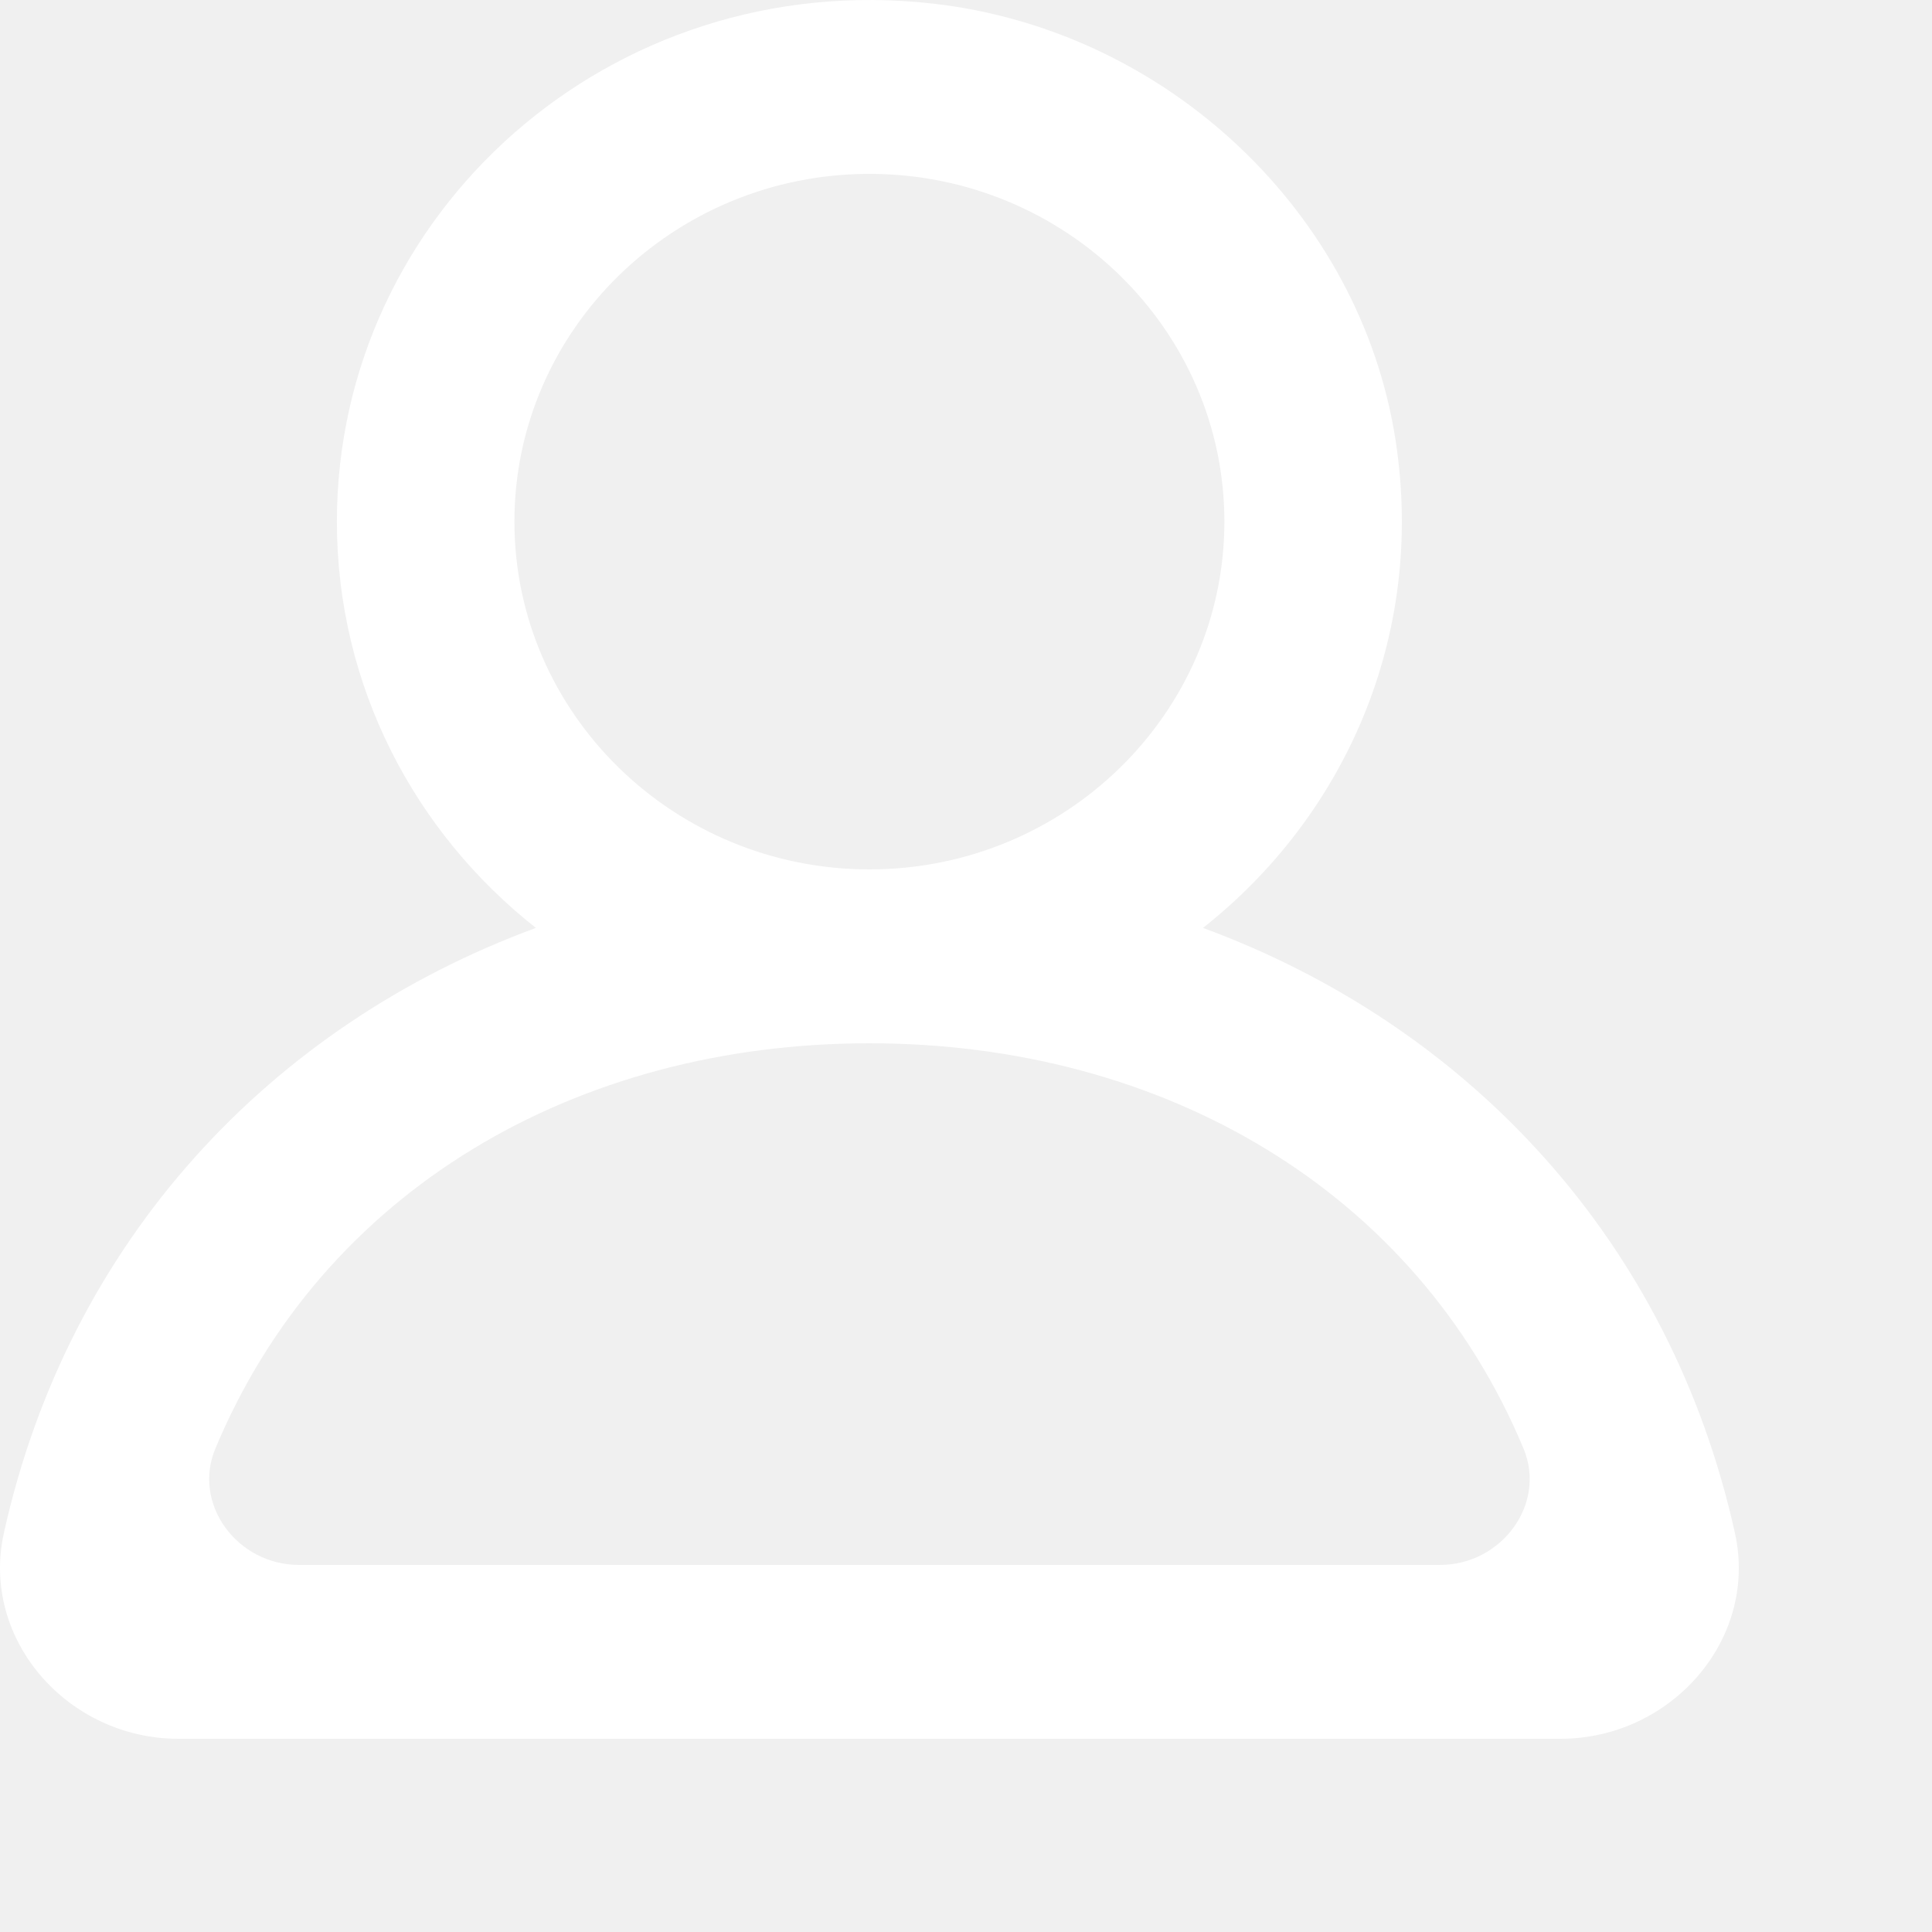
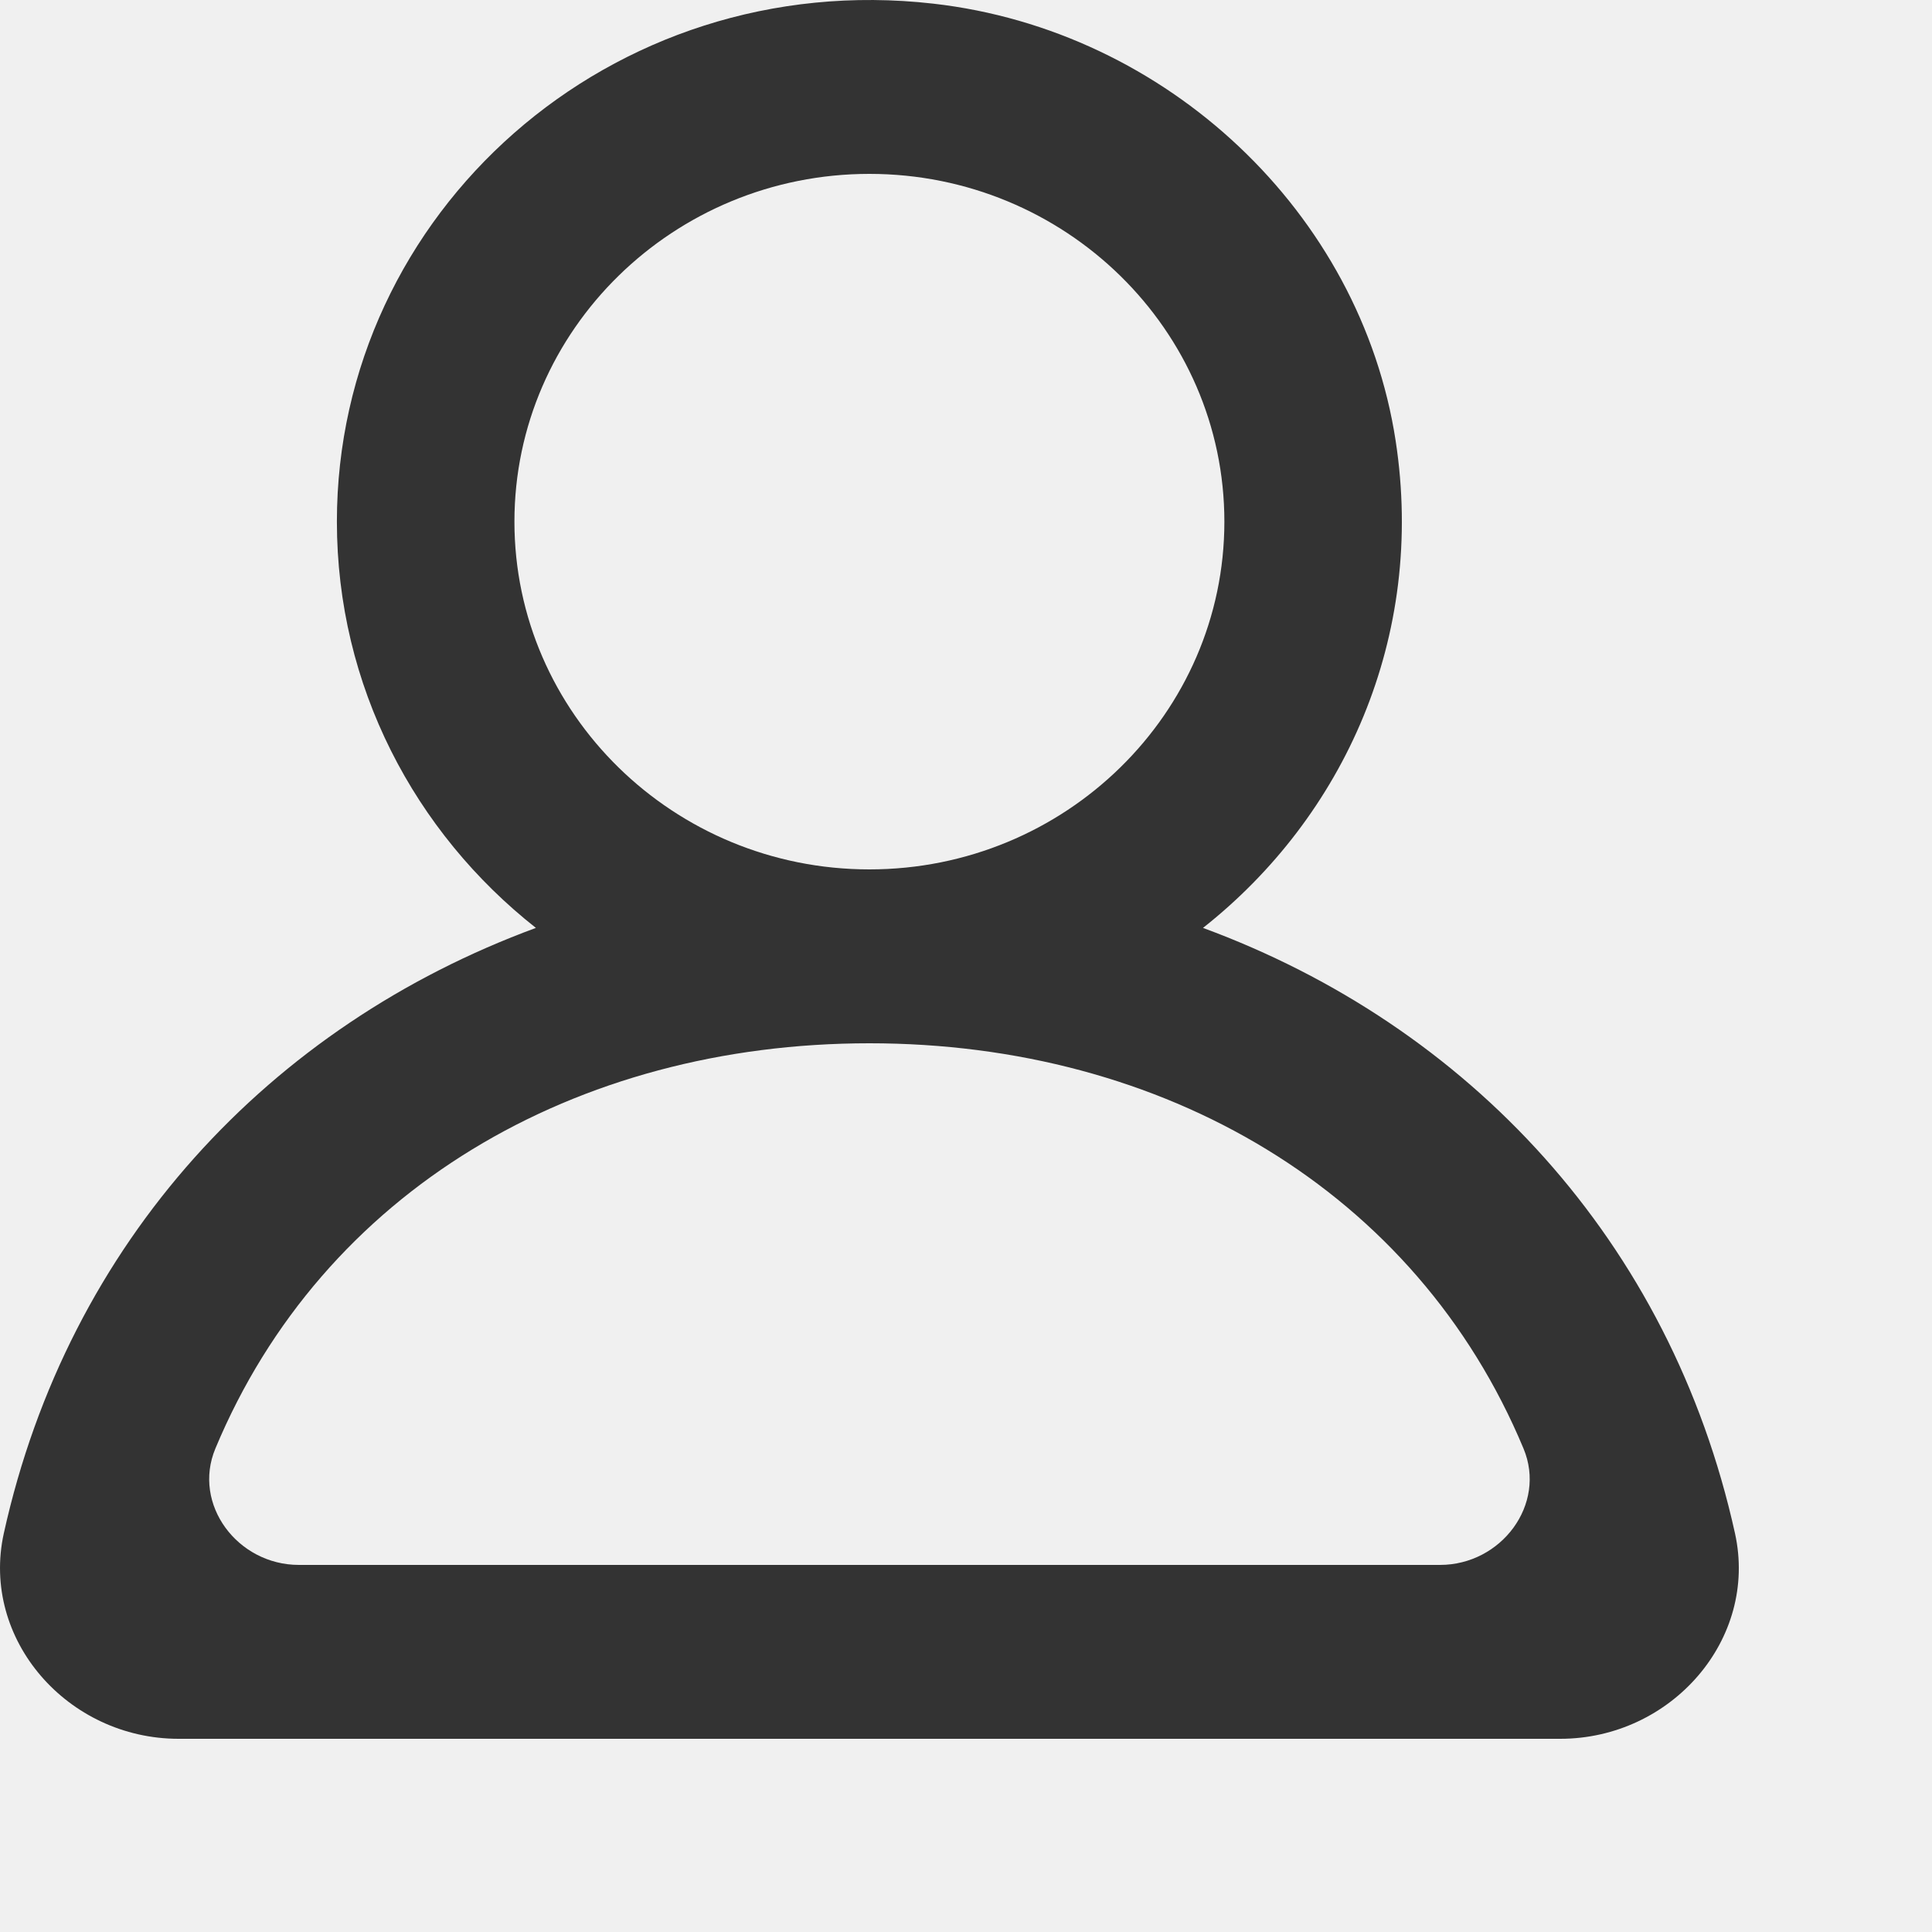
- <svg xmlns="http://www.w3.org/2000/svg" width="800px" height="800px" viewBox="0 0 20 20" version="1.1" fill="#ffffff" stroke="#ffffff">
+ <svg xmlns="http://www.w3.org/2000/svg" width="800px" height="800px" viewBox="0 0 20 20" version="1.1" fill="#333" stroke="#ffffff">
  <g id="SVGRepo_bgCarrier" stroke-width="0" />
-   <g id="SVGRepo_tracerCarrier" stroke-linecap="round" stroke-linejoin="round" stroke="#CCCCCC" stroke-width="0" />
+   <g id="SVGRepo_tracerCarrier" stroke-linecap="round" stroke-linejoin="round" stroke="#333" stroke-width="0" />
  <g id="SVGRepo_iconCarrier" transform="scale(0.9)">
    <defs />
-     <g id="Page-1" stroke-width="0" fill="none" fill-rule="evenodd">
-       <g id="Dribbble-Light-Preview" transform="translate(-140, -2159)" fill="#ffffff">
-         <g id="icons" transform="translate(56, 160)">
+     <g id="Page-1" stroke-width="0" fill="#333" fill-rule="evenodd">
+       <g id="Dribbble-Light-Preview" transform="translate(-140, -2159)" fill="#333">
+         <g id="icons" fill="#333" transform="translate(56, 160)">
          <path d="M100.563,2017 L87.438,2017 C86.732,2017 86.21,2016.303 86.477,2015.662 C87.713,2012.698 90.617,2011 94,2011 C97.384,2011 100.288,2012.698 101.524,2015.662 C101.791,2016.303 101.269,2017 100.563,2017 M89.917,2005 C89.917,2002.794 91.749,2001 94,2001 C96.252,2001 98.083,2002.794 98.083,2005 C98.083,2007.206 96.252,2009 94,2009 C91.749,2009 89.917,2007.206 89.917,2005 M103.956,2016.636 C103.214,2013.277 100.892,2010.798 97.837,2009.673 C99.456,2008.396 100.4,2006.331 100.053,2004.07 C99.651,2001.447 97.424,1999.348 94.735,1999.042 C91.023,1998.619 87.875,2001.449 87.875,2005 C87.875,2006.89 88.769,2008.574 90.164,2009.673 C87.107,2010.798 84.787,2013.277 84.044,2016.636 C83.775,2017.857 84.779,2019 86.054,2019 L101.946,2019 C103.222,2019 104.226,2017.857 103.956,2016.636" id="profile_round-[#ffffff]" />
        </g>
      </g>
    </g>
  </g>
</svg>
